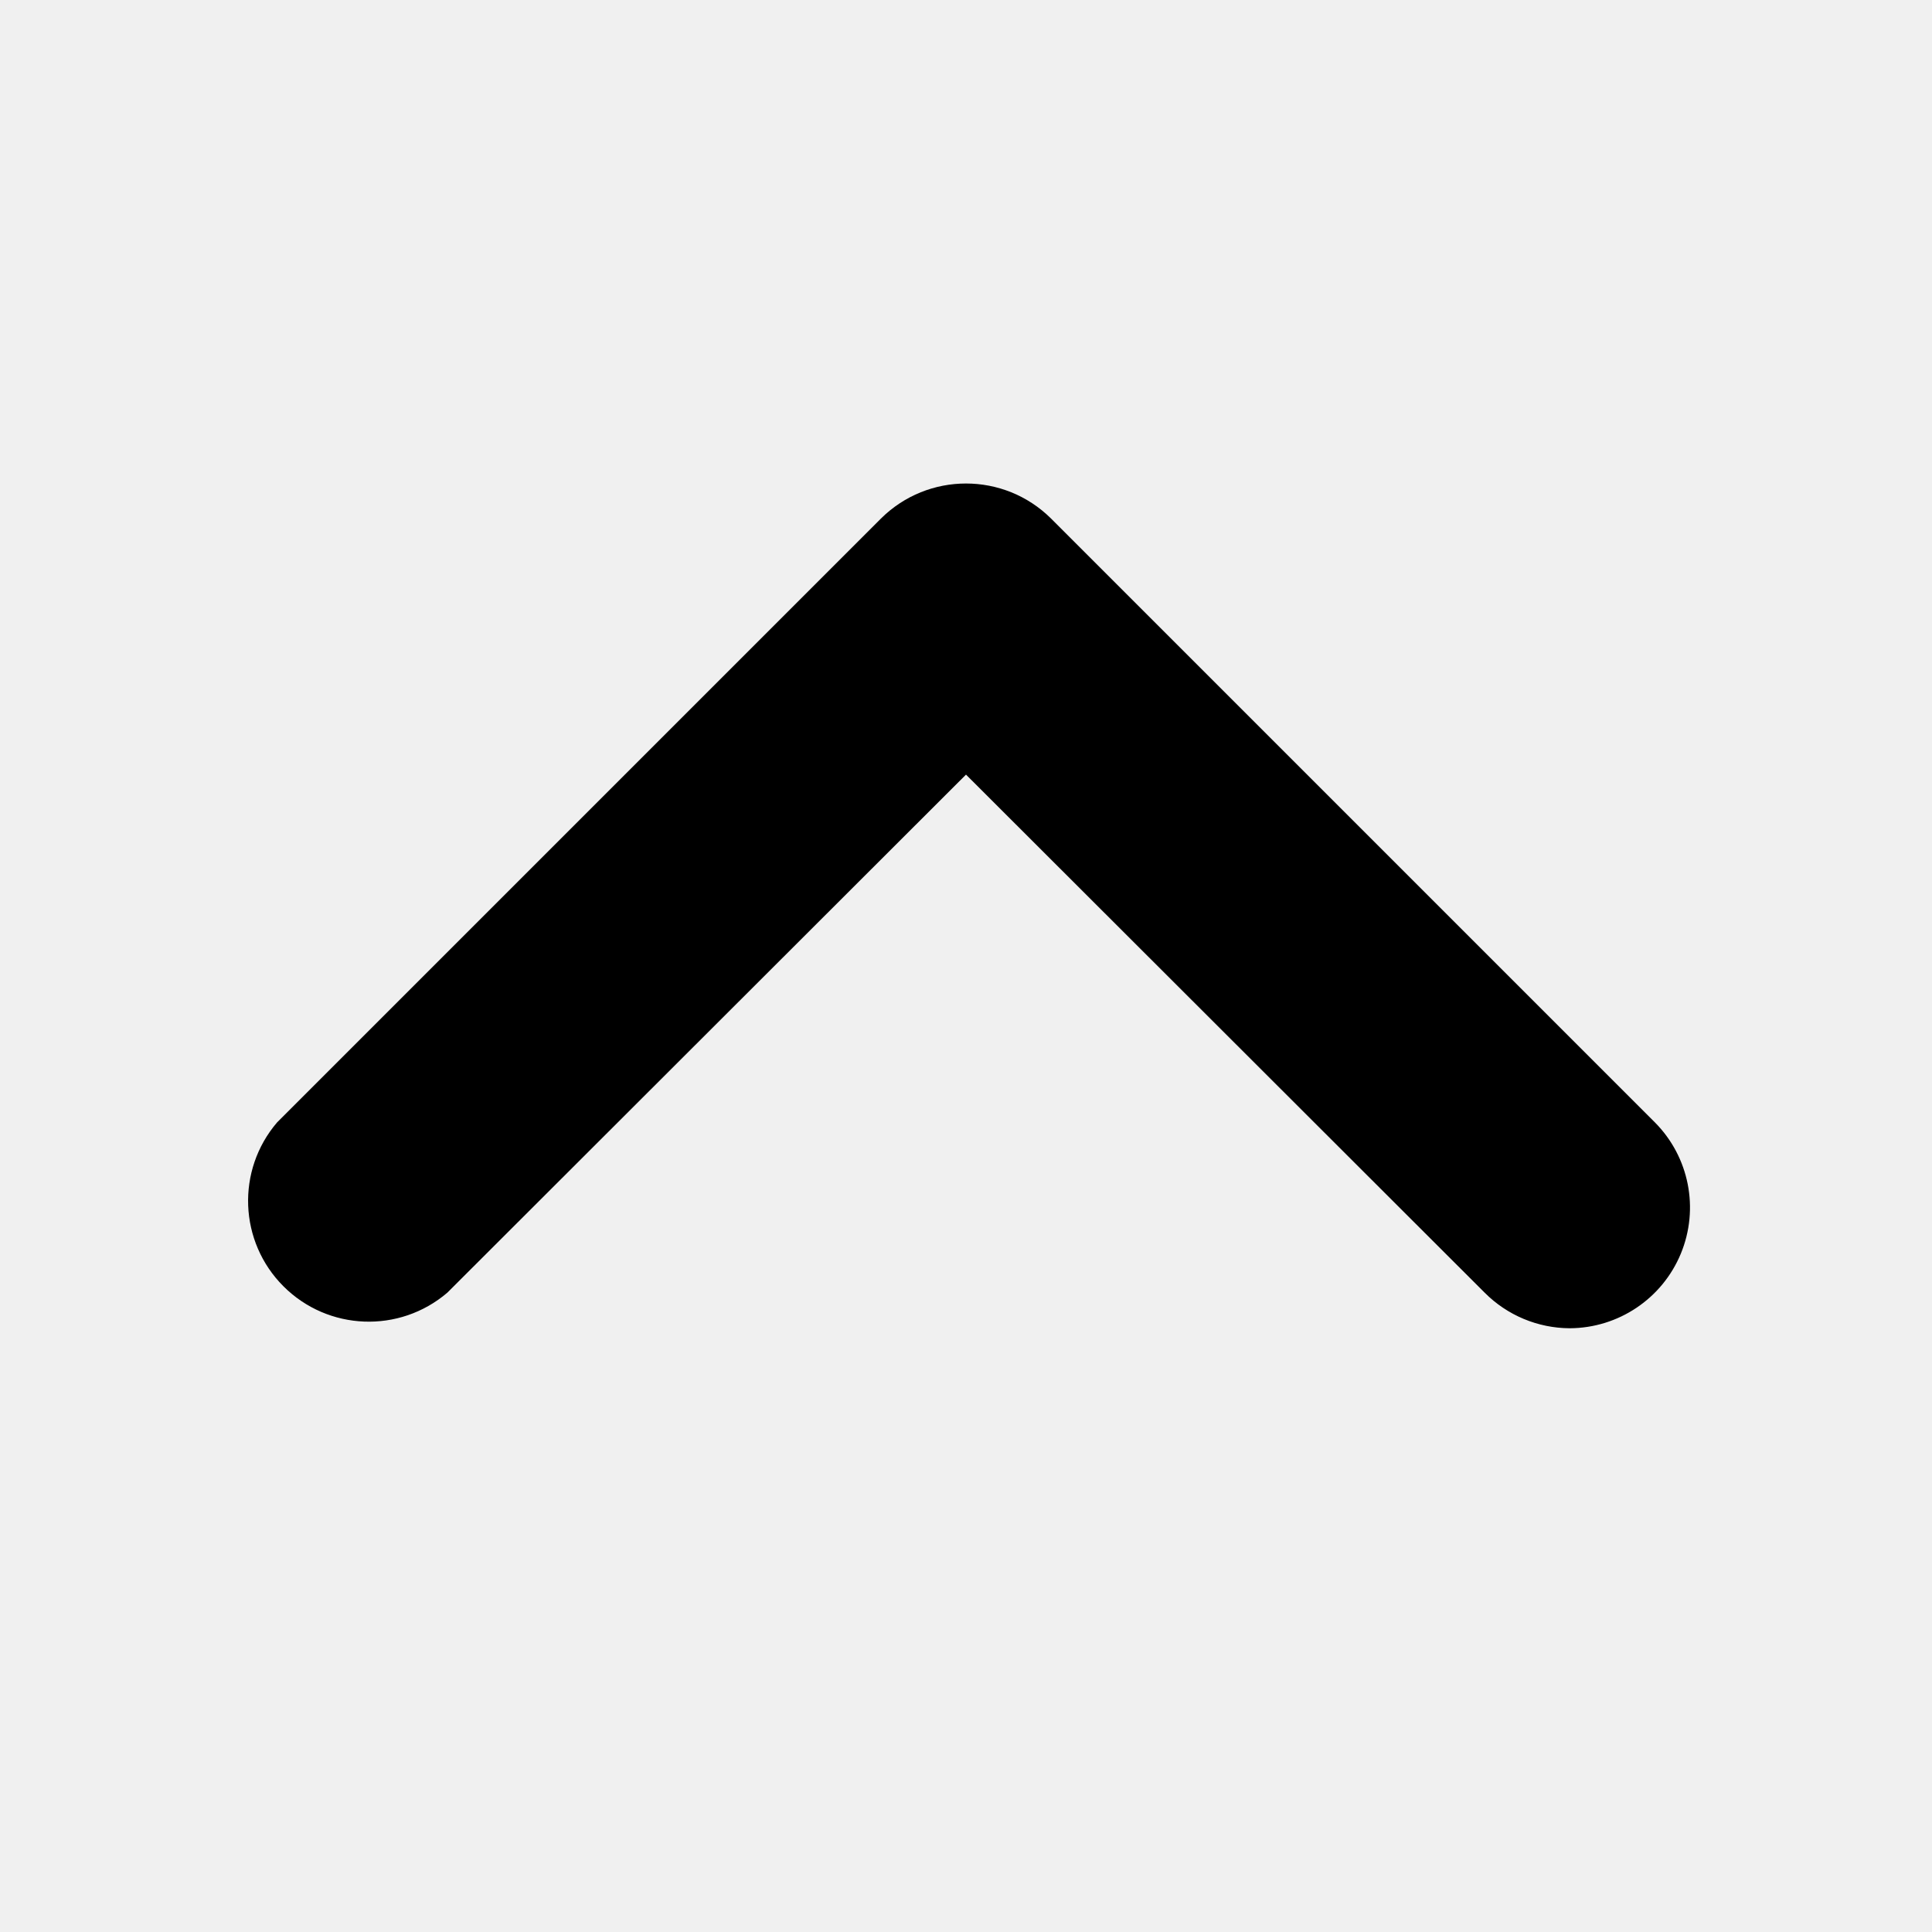
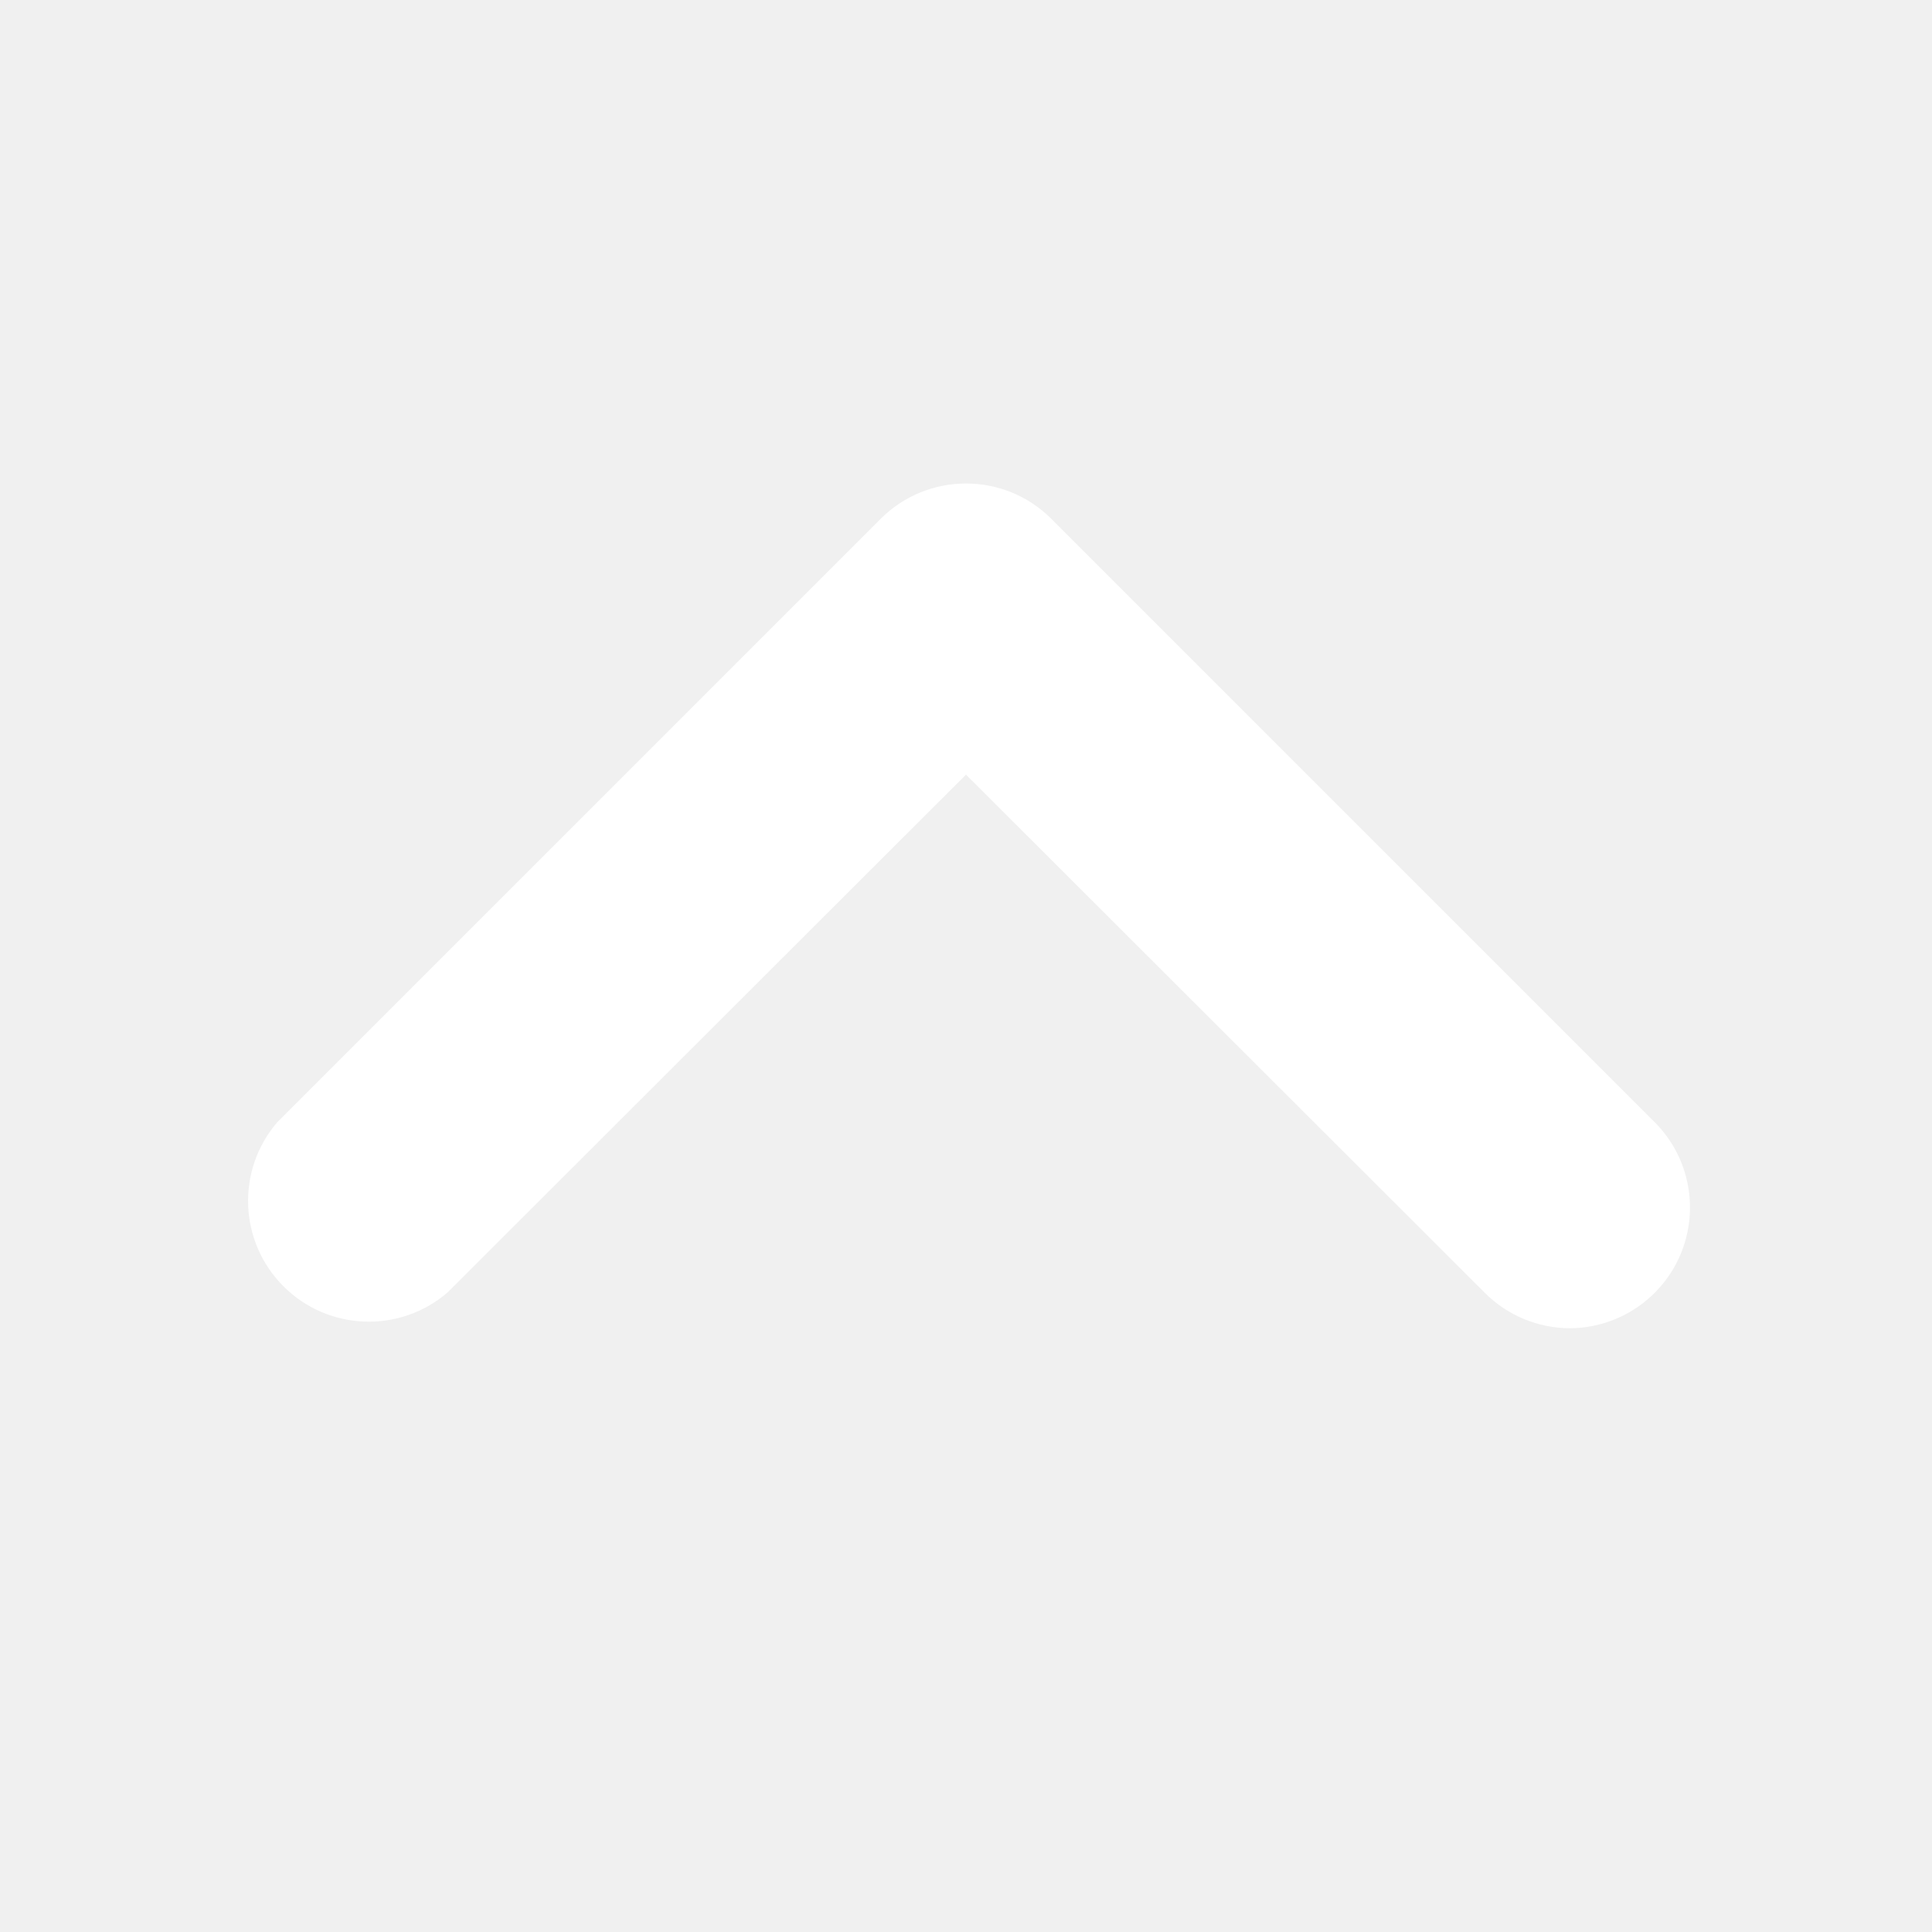
- <svg xmlns="http://www.w3.org/2000/svg" viewBox="0 0 32 32" id="up-arrow">
+ <svg xmlns="http://www.w3.org/2000/svg" fill="#ffffff" viewBox="0 0 32 32" id="up-arrow">
  <path d="M26 22a2 2 0 0 1-1.41-.59L16 12.83l-8.59 8.58a2 2 0 0 1-2.82-2.82l10-10a2 2 0 0 1 2.82 0l10 10A2 2 0 0 1 26 22Z" />
</svg>
